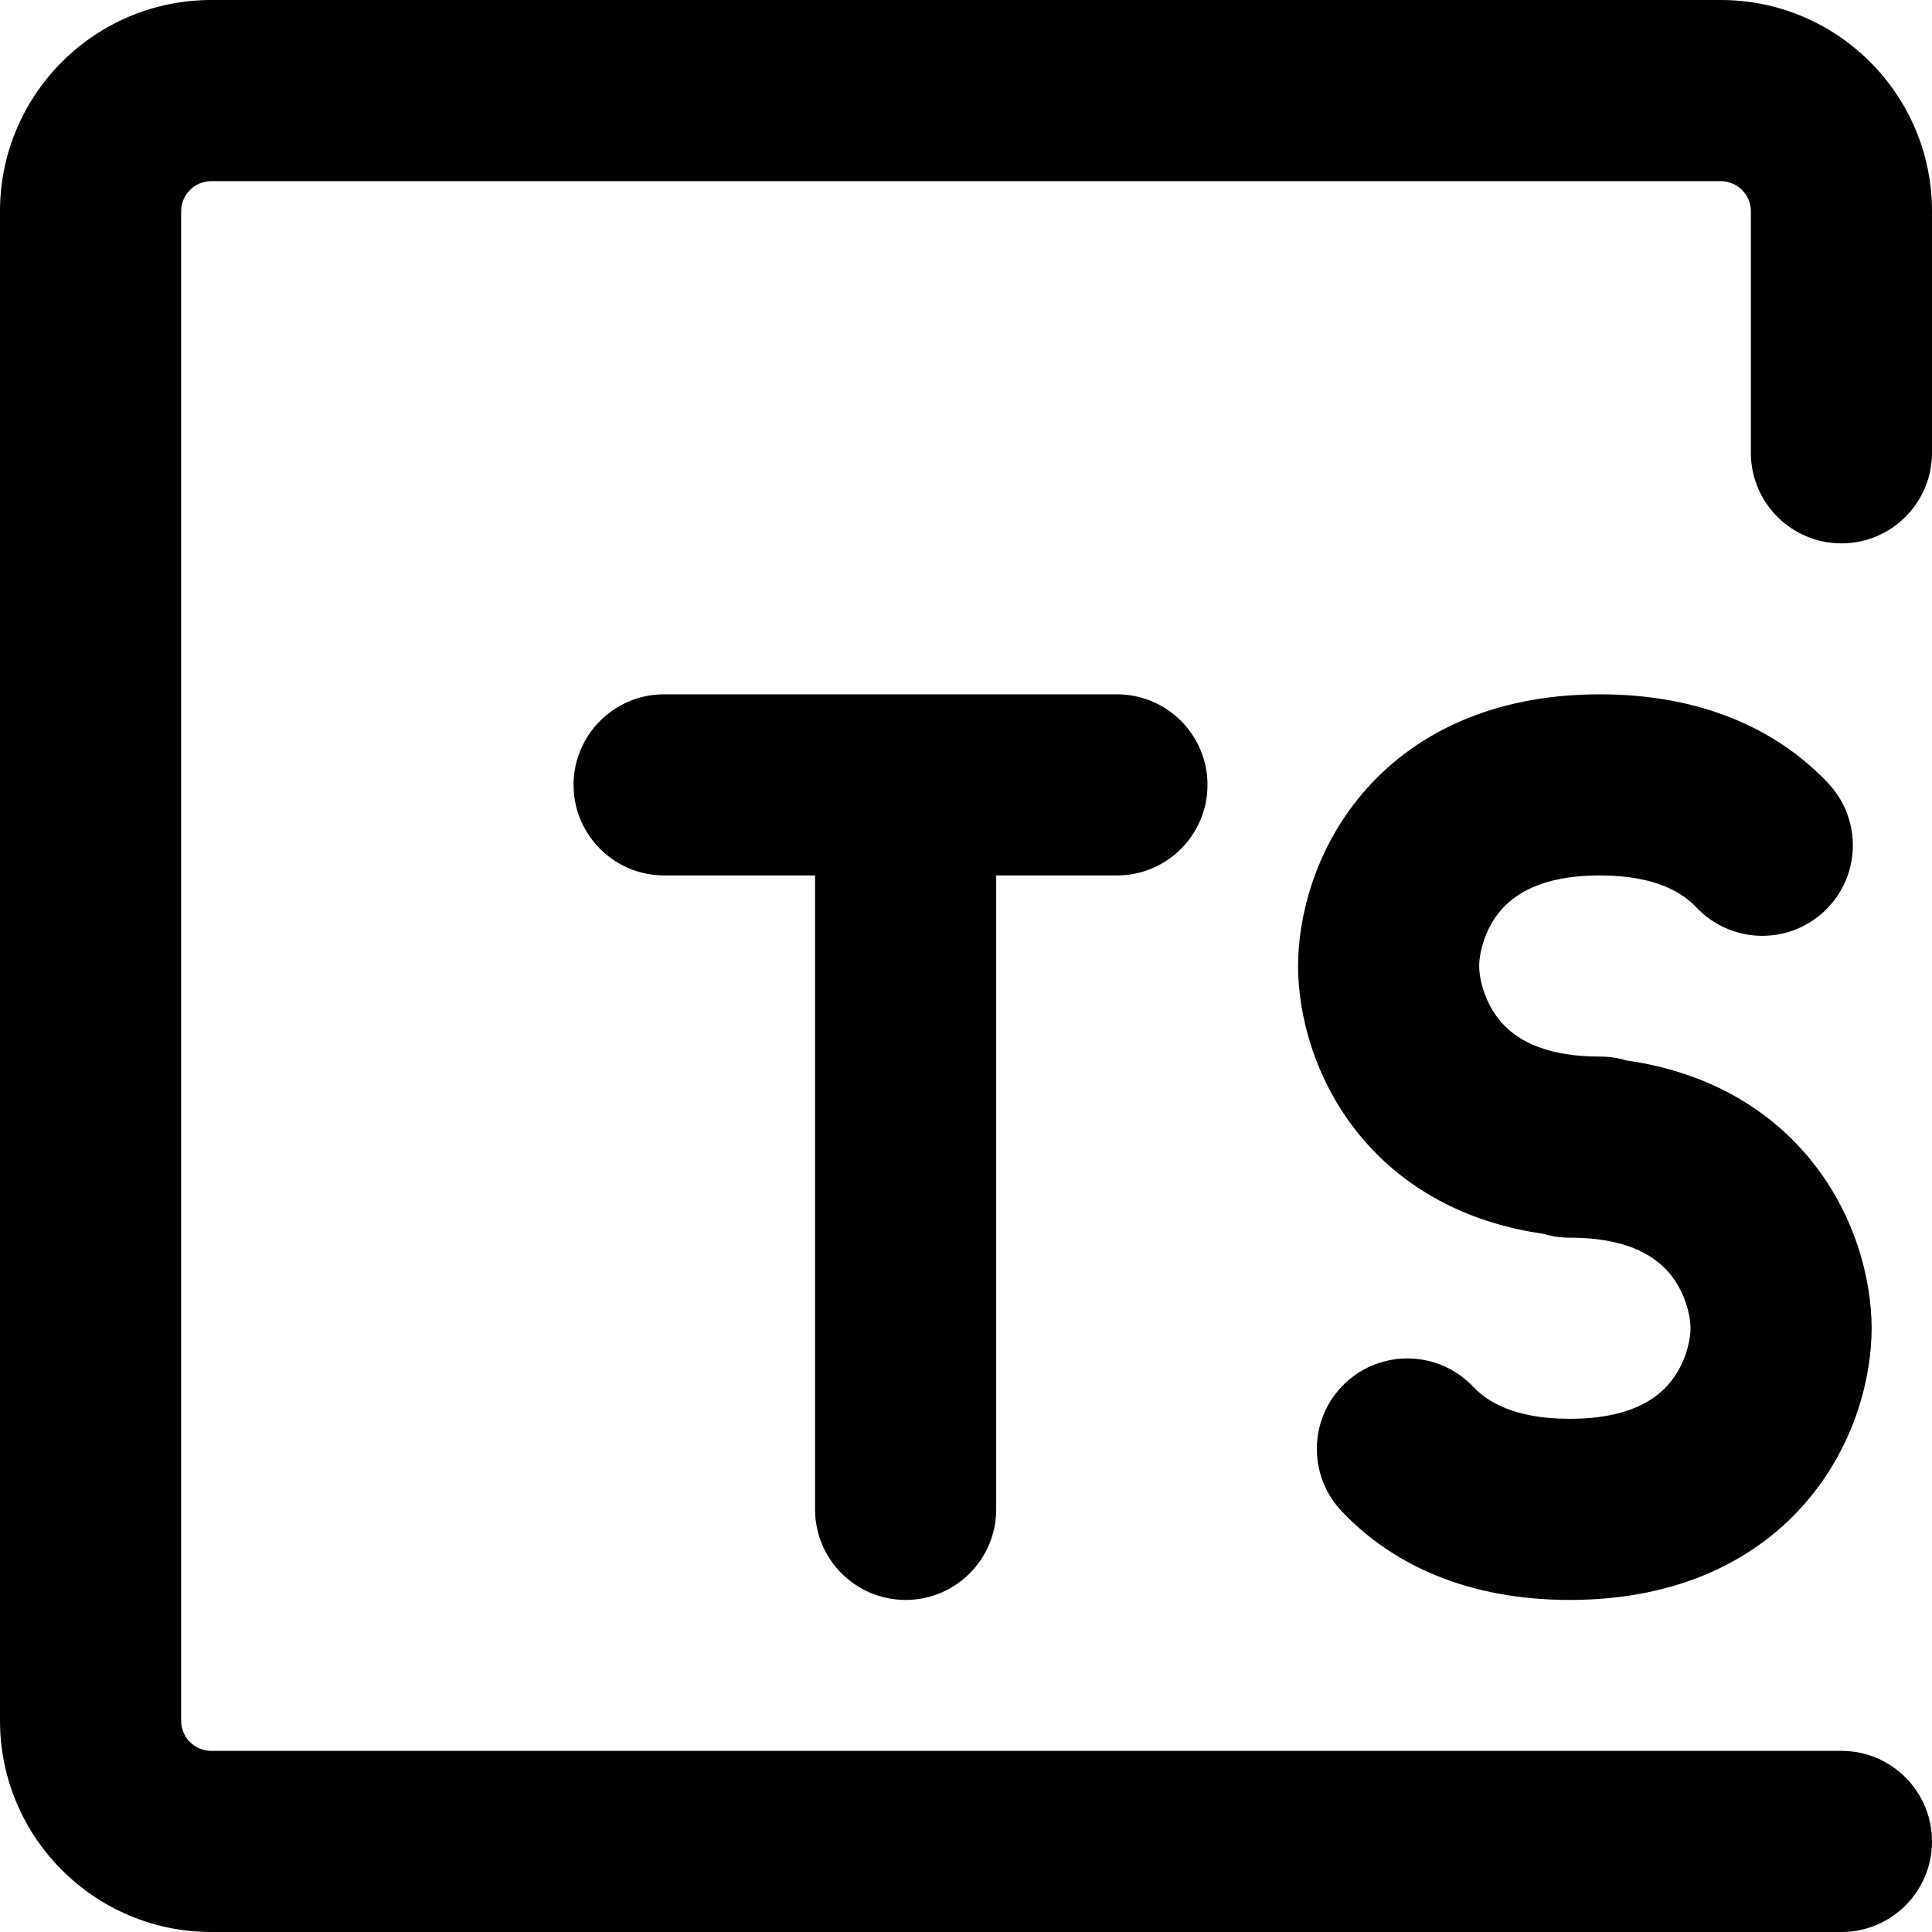
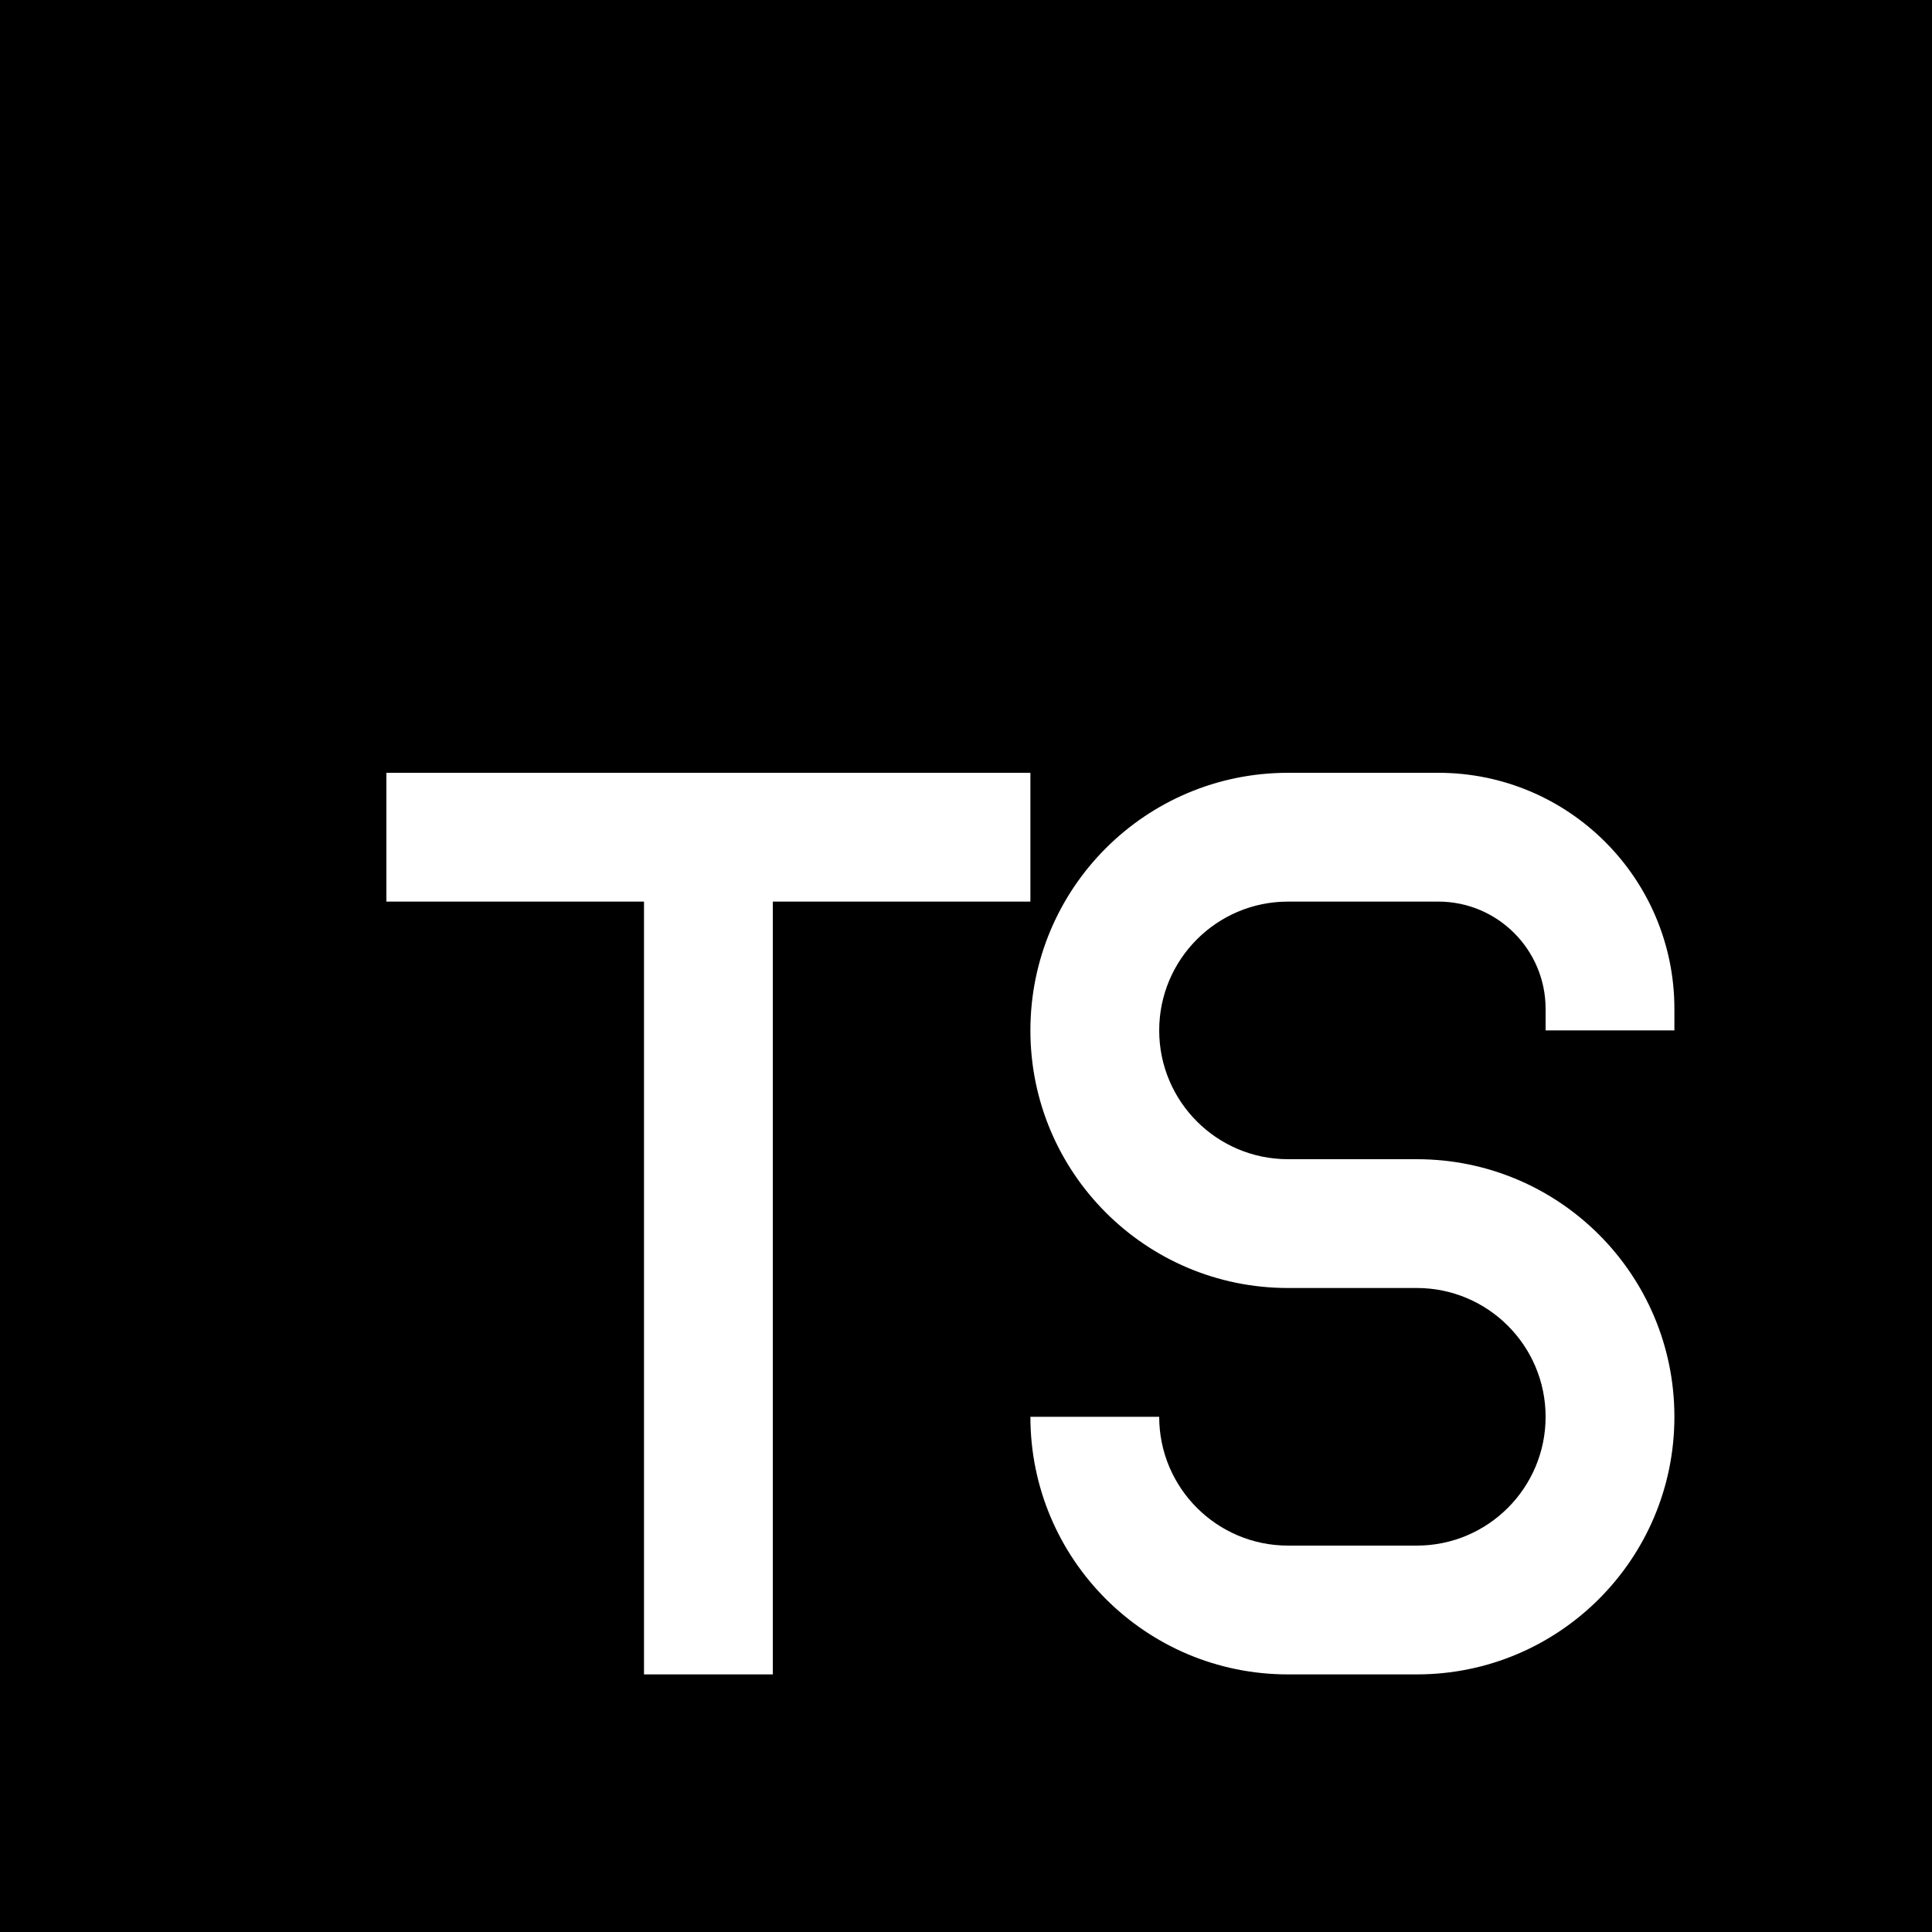
- <svg xmlns="http://www.w3.org/2000/svg" width="800px" height="800px" viewBox="0 0 16 16" fill="none">
-   <path fill-rule="nonzero" clip-rule="nonzero" d="M0 1.75C0 0.784 0.784 0 1.75 0H14.25C15.216 0 16 0.784 16 1.75V3.75C16 4.164 15.664 4.5 15.25 4.5C14.836 4.5 14.5 4.164 14.5 3.75V1.75C14.5 1.612 14.388 1.5 14.25 1.5H1.75C1.612 1.5 1.5 1.612 1.5 1.75V14.25C1.5 14.388 1.612 14.5 1.75 14.5H15.25C15.664 14.5 16 14.836 16 15.25C16 15.664 15.664 16 15.25 16H1.75C0.784 16 0 15.216 0 14.25V1.75ZM4.75 6.5C4.75 6.086 5.086 5.75 5.5 5.75H9.25C9.664 5.75 10 6.086 10 6.5C10 6.914 9.664 7.25 9.25 7.25H8.25V12.5C8.25 12.914 7.914 13.25 7.5 13.25C7.086 13.25 6.75 12.914 6.75 12.5V7.25H5.5C5.086 7.25 4.75 6.914 4.75 6.5ZM11.276 6.58C11.694 6.082 12.351 5.75 13.25 5.75C14.085 5.75 14.715 6.036 15.139 6.485C15.424 6.786 15.411 7.261 15.11 7.545C14.809 7.83 14.334 7.816 14.049 7.515C13.939 7.399 13.72 7.25 13.25 7.25C12.749 7.25 12.531 7.418 12.424 7.545C12.293 7.701 12.25 7.896 12.25 8C12.25 8.104 12.293 8.299 12.424 8.455C12.531 8.582 12.749 8.75 13.25 8.75C13.326 8.75 13.399 8.761 13.468 8.782C14.131 8.876 14.632 9.173 14.974 9.58C15.368 10.049 15.5 10.604 15.5 11C15.5 11.396 15.368 11.951 14.974 12.42C14.556 12.918 13.899 13.25 13 13.25C12.165 13.25 11.535 12.964 11.111 12.515C10.826 12.214 10.839 11.739 11.14 11.455C11.441 11.17 11.916 11.184 12.201 11.485C12.311 11.601 12.53 11.75 13 11.75C13.501 11.75 13.719 11.582 13.826 11.455C13.957 11.299 14 11.104 14 11C14 10.896 13.957 10.701 13.826 10.545C13.719 10.418 13.501 10.25 13 10.25C12.924 10.25 12.851 10.239 12.782 10.218C12.119 10.123 11.618 9.827 11.276 9.42C10.882 8.951 10.75 8.396 10.75 8C10.75 7.604 10.882 7.049 11.276 6.58Z" fill="#000000" />
+ <svg xmlns="http://www.w3.org/2000/svg" width="800px" height="800px" viewBox="0 0 15 15" fill="none">
+   <path fill-rule="evenodd" clip-rule="evenodd" d="M0 0H15V15H0V0ZM10 6C8.895 6 8 6.895 8 8C8 9.105 8.895 10 10 10H11C11.552 10 12 10.448 12 11C12 11.552 11.552 12 11 12H10C9.448 12 9 11.552 9 11H8C8 12.105 8.895 13 10 13H11C12.105 13 13 12.105 13 11C13 9.895 12.105 9 11 9H10C9.448 9 9 8.552 9 8C9 7.448 9.448 7 10 7H11.167C11.627 7 12 7.373 12 7.833V8H13V7.833C13 6.821 12.179 6 11.167 6H10ZM3 6H8V7H6V13H5V7H3V6Z" fill="#000000" />
</svg>
